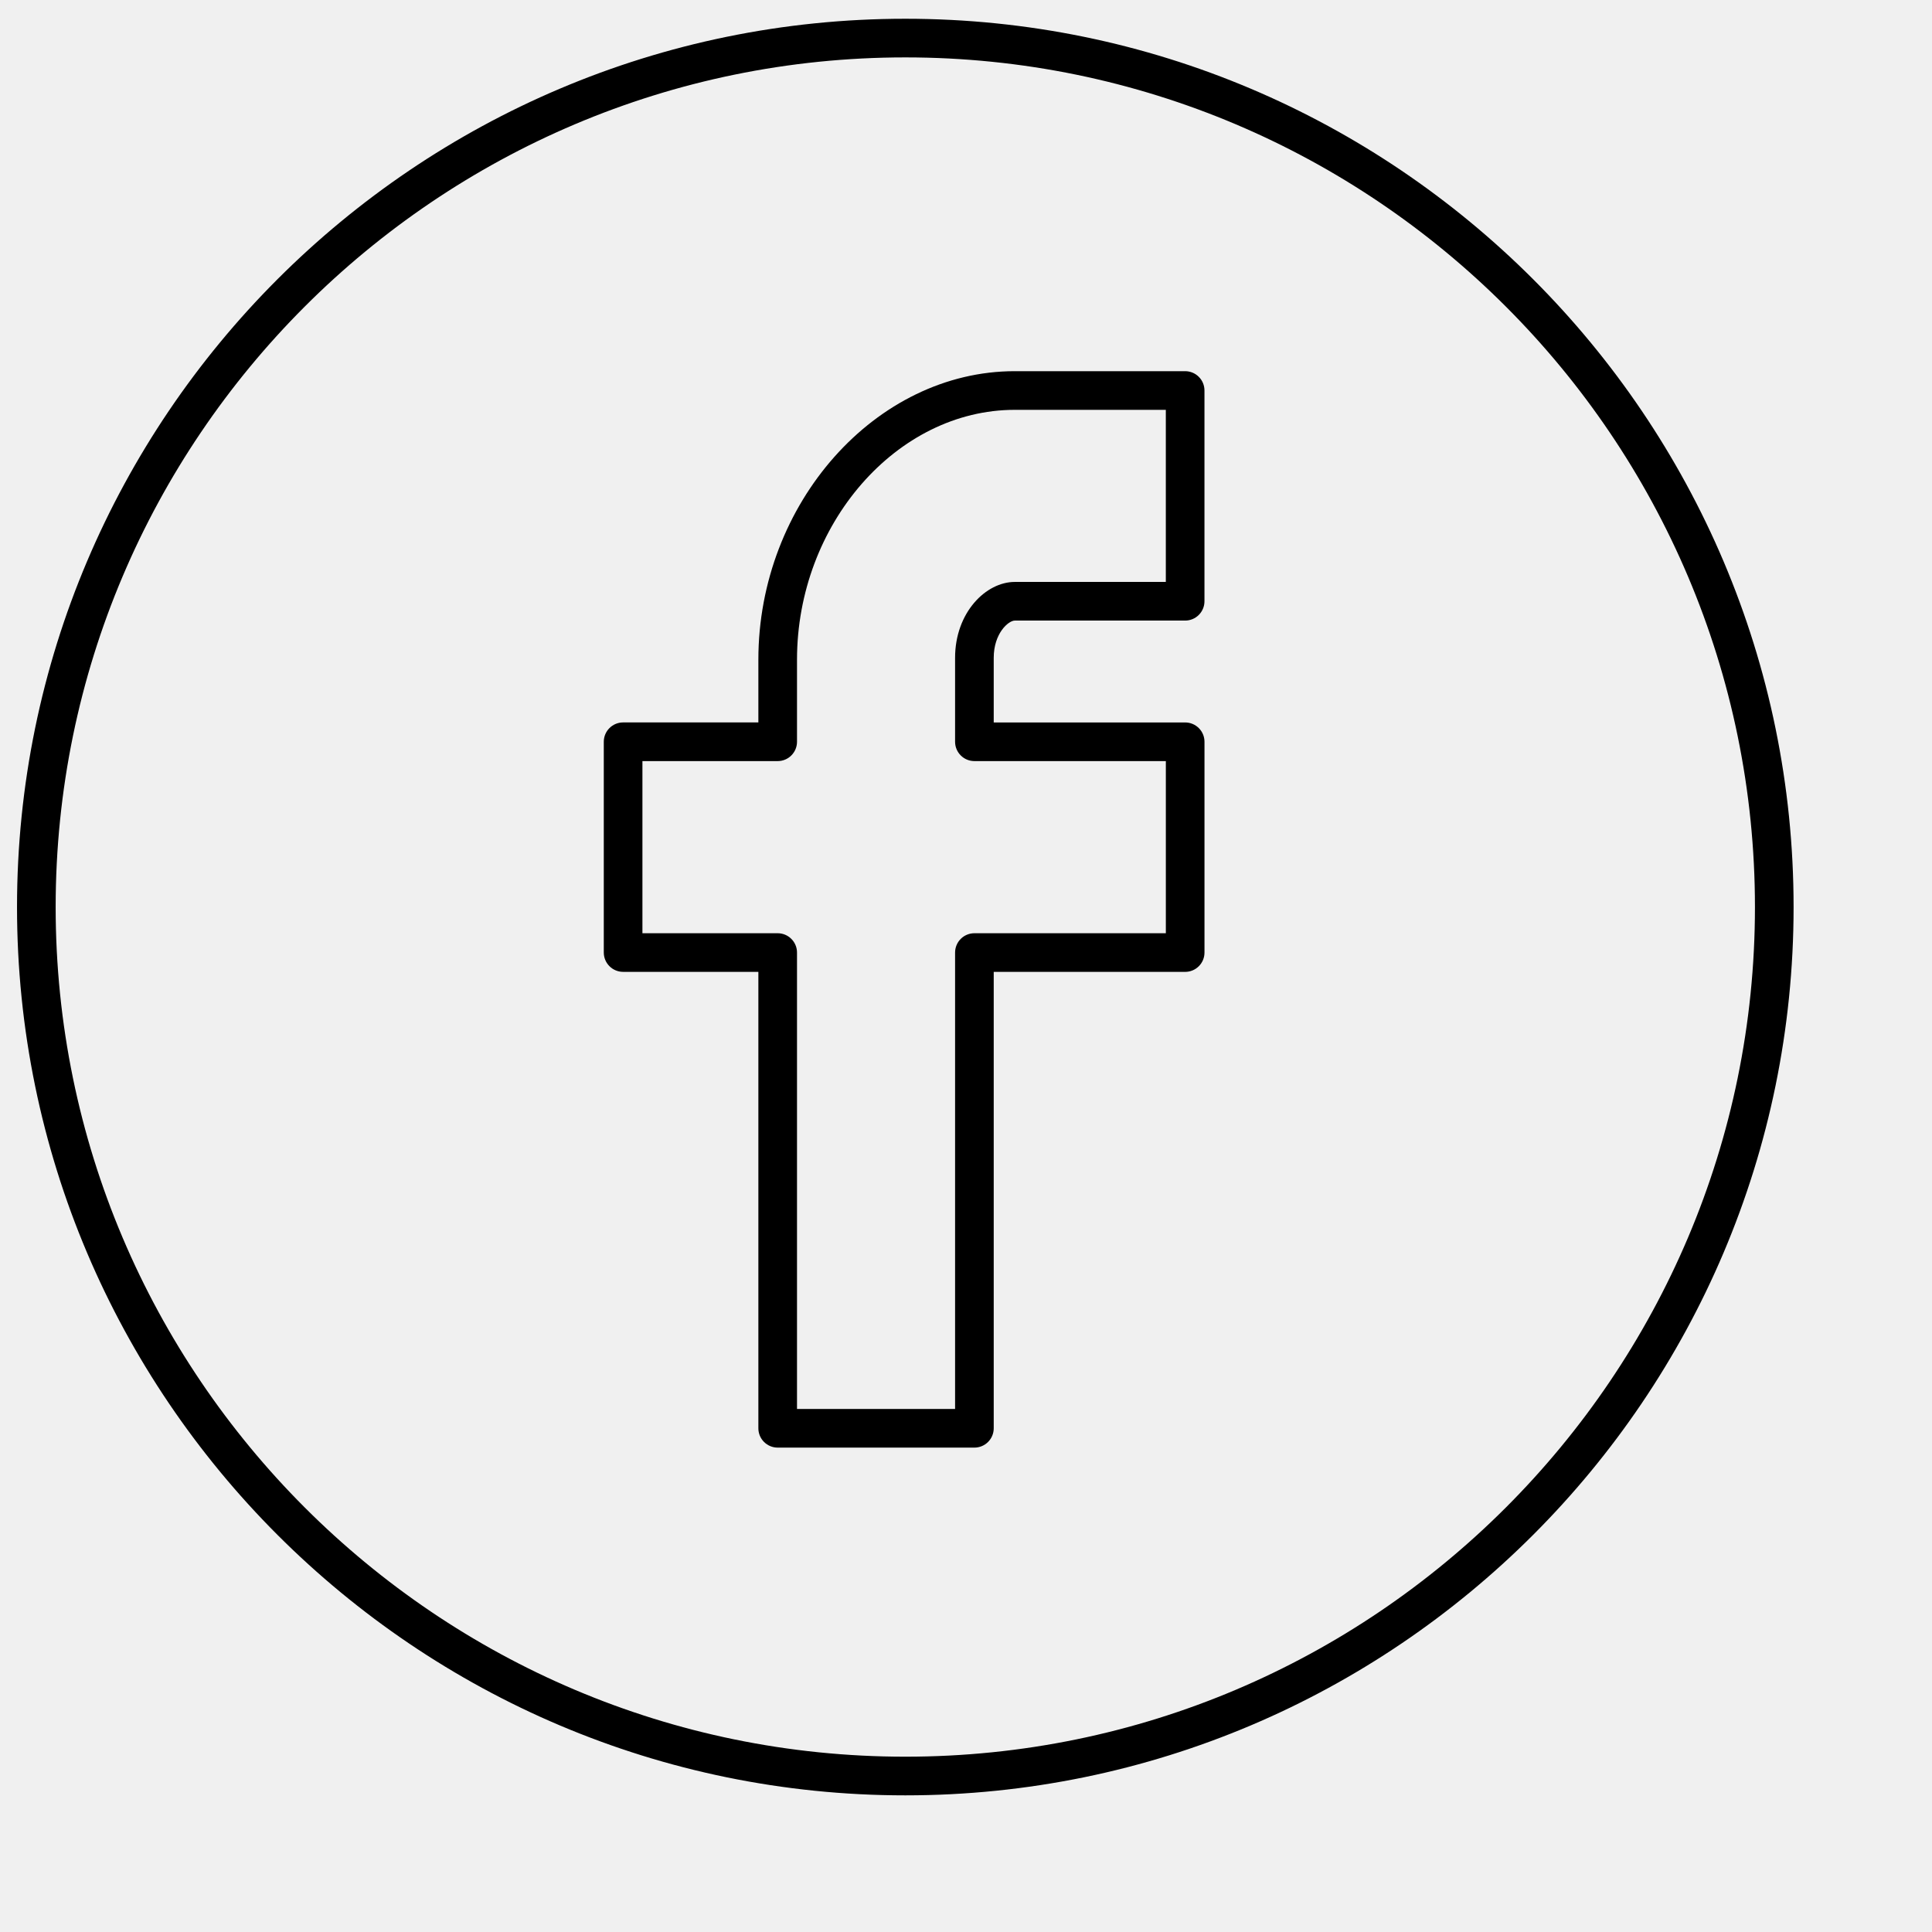
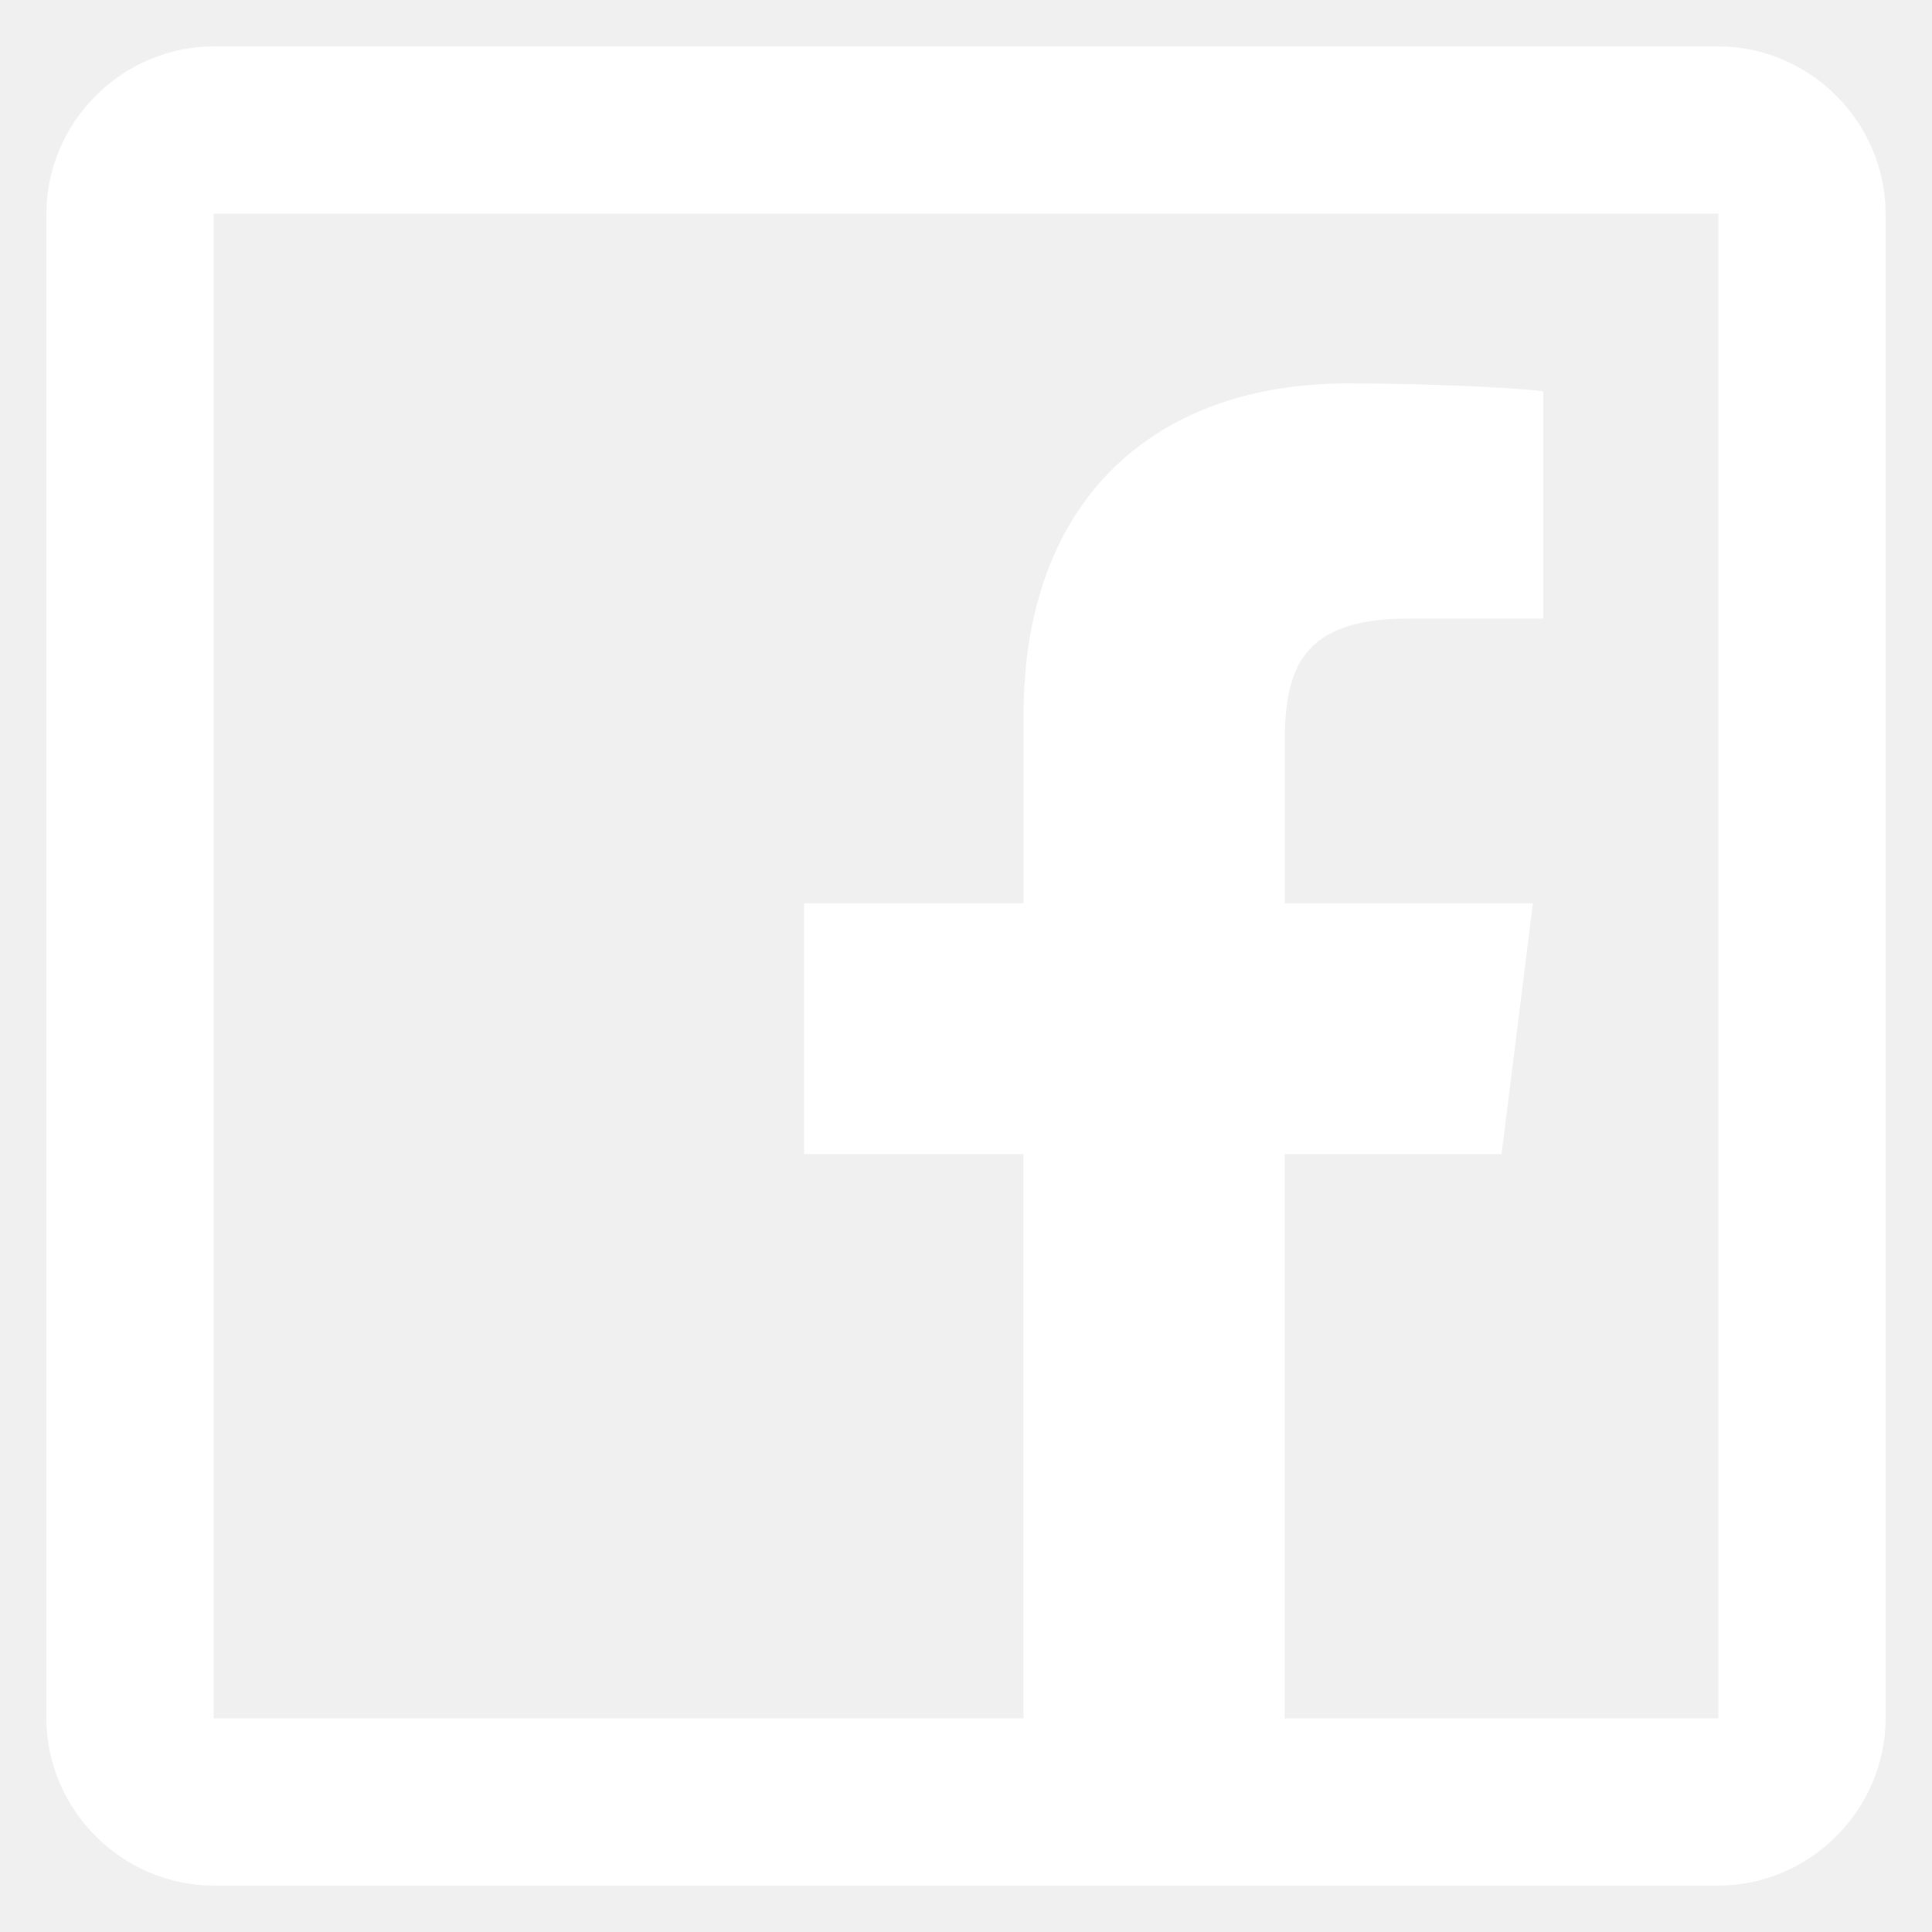
- <svg xmlns="http://www.w3.org/2000/svg" width="50" height="50" viewBox="0 0 100 100" fill="currentColor">
-   <path d="M46.859 0.971C21.506 0.971 0.881 21.596 0.881 46.949C0.881 72.302 21.506 92.927 46.859 92.927C72.211 92.927 92.836 72.302 92.836 46.949C92.836 21.596 72.211 0.971 46.859 0.971ZM46.859 90.926C22.609 90.926 2.881 71.198 2.881 46.948C2.881 22.698 22.609 2.971 46.859 2.971C71.108 2.971 90.836 22.699 90.836 46.949C90.836 71.199 71.108 90.926 46.859 90.926Z" fill="currentColor" />
-   <path d="M61.343 19.212H52.525C45.331 19.212 39.253 26.049 39.253 34.143V37.393H32.252C31.987 37.393 31.732 37.498 31.545 37.686C31.357 37.873 31.252 38.128 31.252 38.393V49.303C31.252 49.568 31.357 49.822 31.545 50.01C31.732 50.198 31.987 50.303 32.252 50.303H39.253V73.928C39.253 74.193 39.358 74.448 39.546 74.635C39.733 74.823 39.988 74.928 40.253 74.928H50.435C50.7 74.928 50.955 74.823 51.142 74.635C51.33 74.448 51.435 74.193 51.435 73.928V50.304H61.344C61.609 50.304 61.864 50.199 62.051 50.011C62.239 49.824 62.344 49.569 62.344 49.304V38.394C62.344 38.129 62.239 37.874 62.051 37.687C61.864 37.499 61.609 37.394 61.344 37.394H51.435V34.049C51.435 32.777 52.199 32.121 52.525 32.121H61.343C61.608 32.121 61.862 32.016 62.05 31.828C62.238 31.64 62.343 31.386 62.343 31.121V20.212C62.343 19.947 62.238 19.692 62.05 19.505C61.862 19.317 61.608 19.212 61.343 19.212ZM60.343 30.121H52.525C51.033 30.121 49.435 31.699 49.435 34.049V38.394C49.435 38.659 49.54 38.913 49.728 39.101C49.915 39.289 50.17 39.394 50.435 39.394H60.344V48.304H50.435C50.17 48.304 49.915 48.409 49.728 48.597C49.54 48.784 49.435 49.039 49.435 49.304V72.929H41.253V49.304C41.253 49.039 41.148 48.784 40.96 48.597C40.773 48.409 40.518 48.304 40.253 48.304H33.252V39.394H40.253C40.518 39.394 40.773 39.289 40.96 39.101C41.148 38.913 41.253 38.659 41.253 38.394V34.144C41.253 27.135 46.415 21.213 52.525 21.213H60.343V30.121Z" fill="currentColor" />
+ <svg xmlns="http://www.w3.org/2000/svg" width="26" height="26" viewBox="0 0 26 26" fill="none">
+   <path d="M2.875 0.625C1.644 0.625 0.625 1.644 0.625 2.875V23.125C0.625 24.356 1.644 25.375 2.875 25.375H23.125C24.356 25.375 25.375 24.356 25.375 23.125V2.875C25.375 1.644 24.356 0.625 23.125 0.625H2.875ZM2.875 2.875H23.125V23.125H17.288V15.531H20.207L20.629 12.156H17.29V9.976C17.29 8.993 17.53 8.325 18.941 8.325H20.769V5.266C20.458 5.226 19.377 5.16 18.133 5.16C15.54 5.16 13.774 6.72 13.774 9.625V12.156H10.821V15.531H13.773V23.125H2.875V2.875Z" fill="white" />
</svg>
